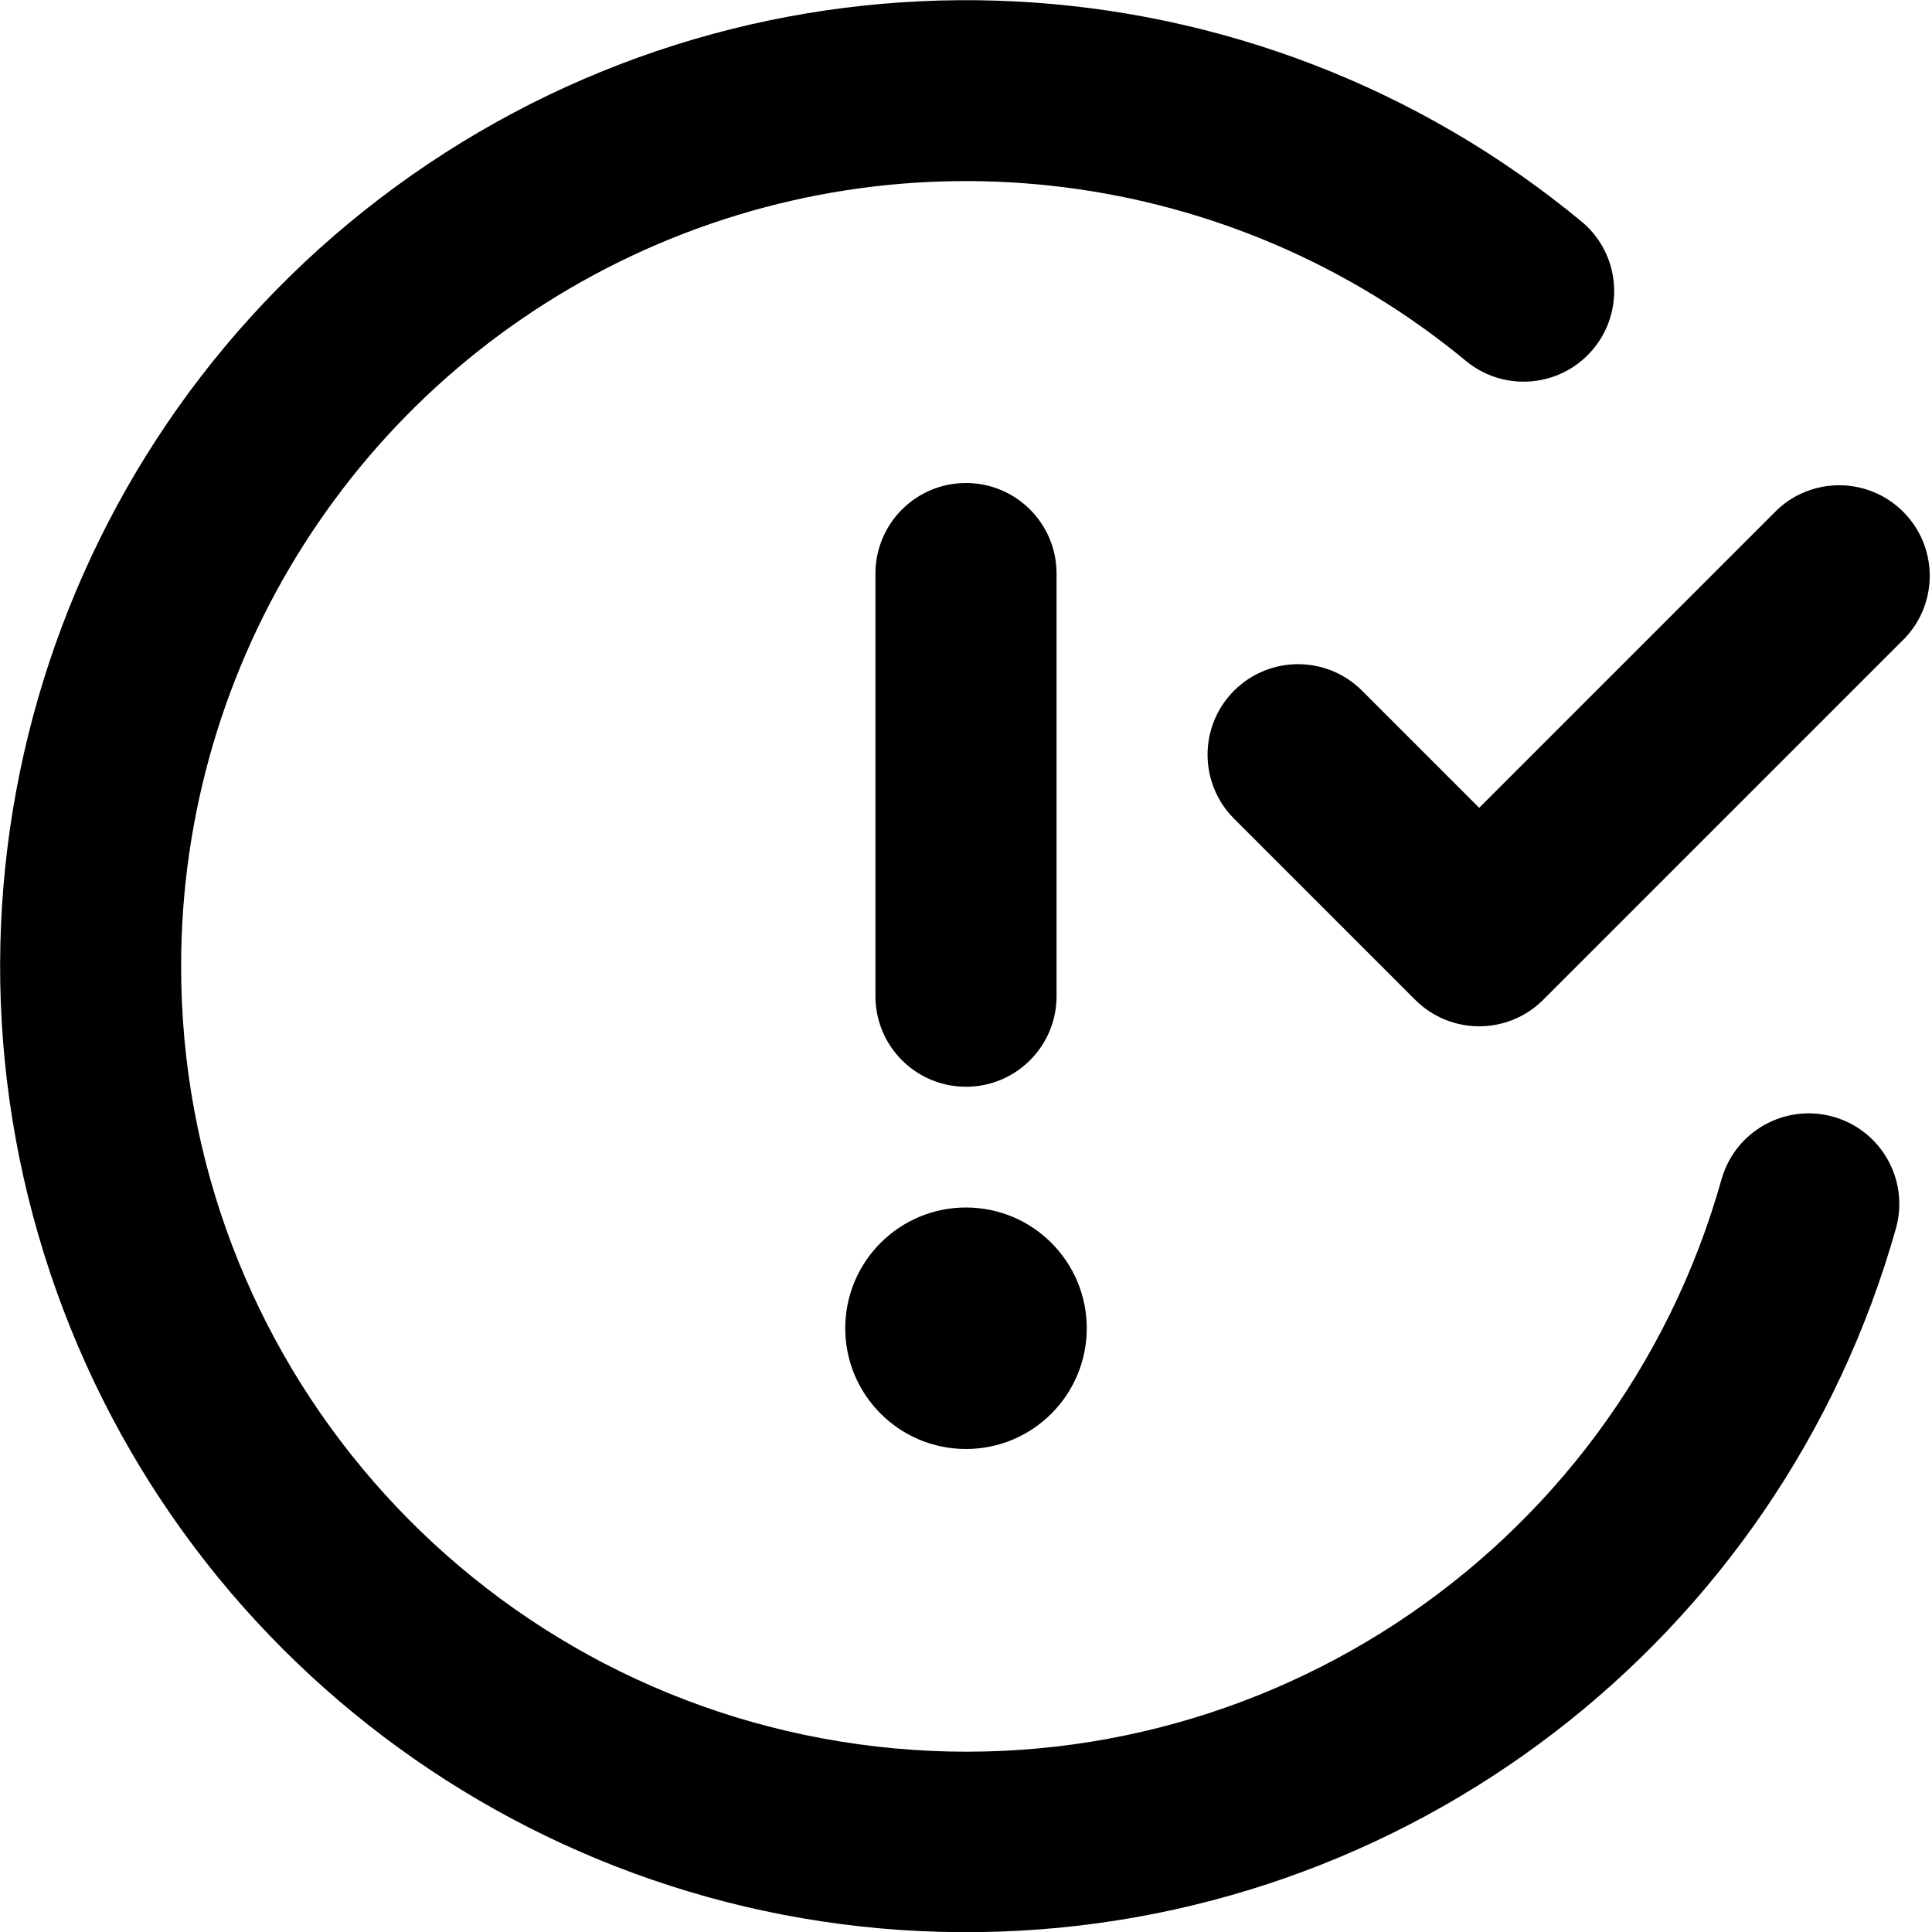
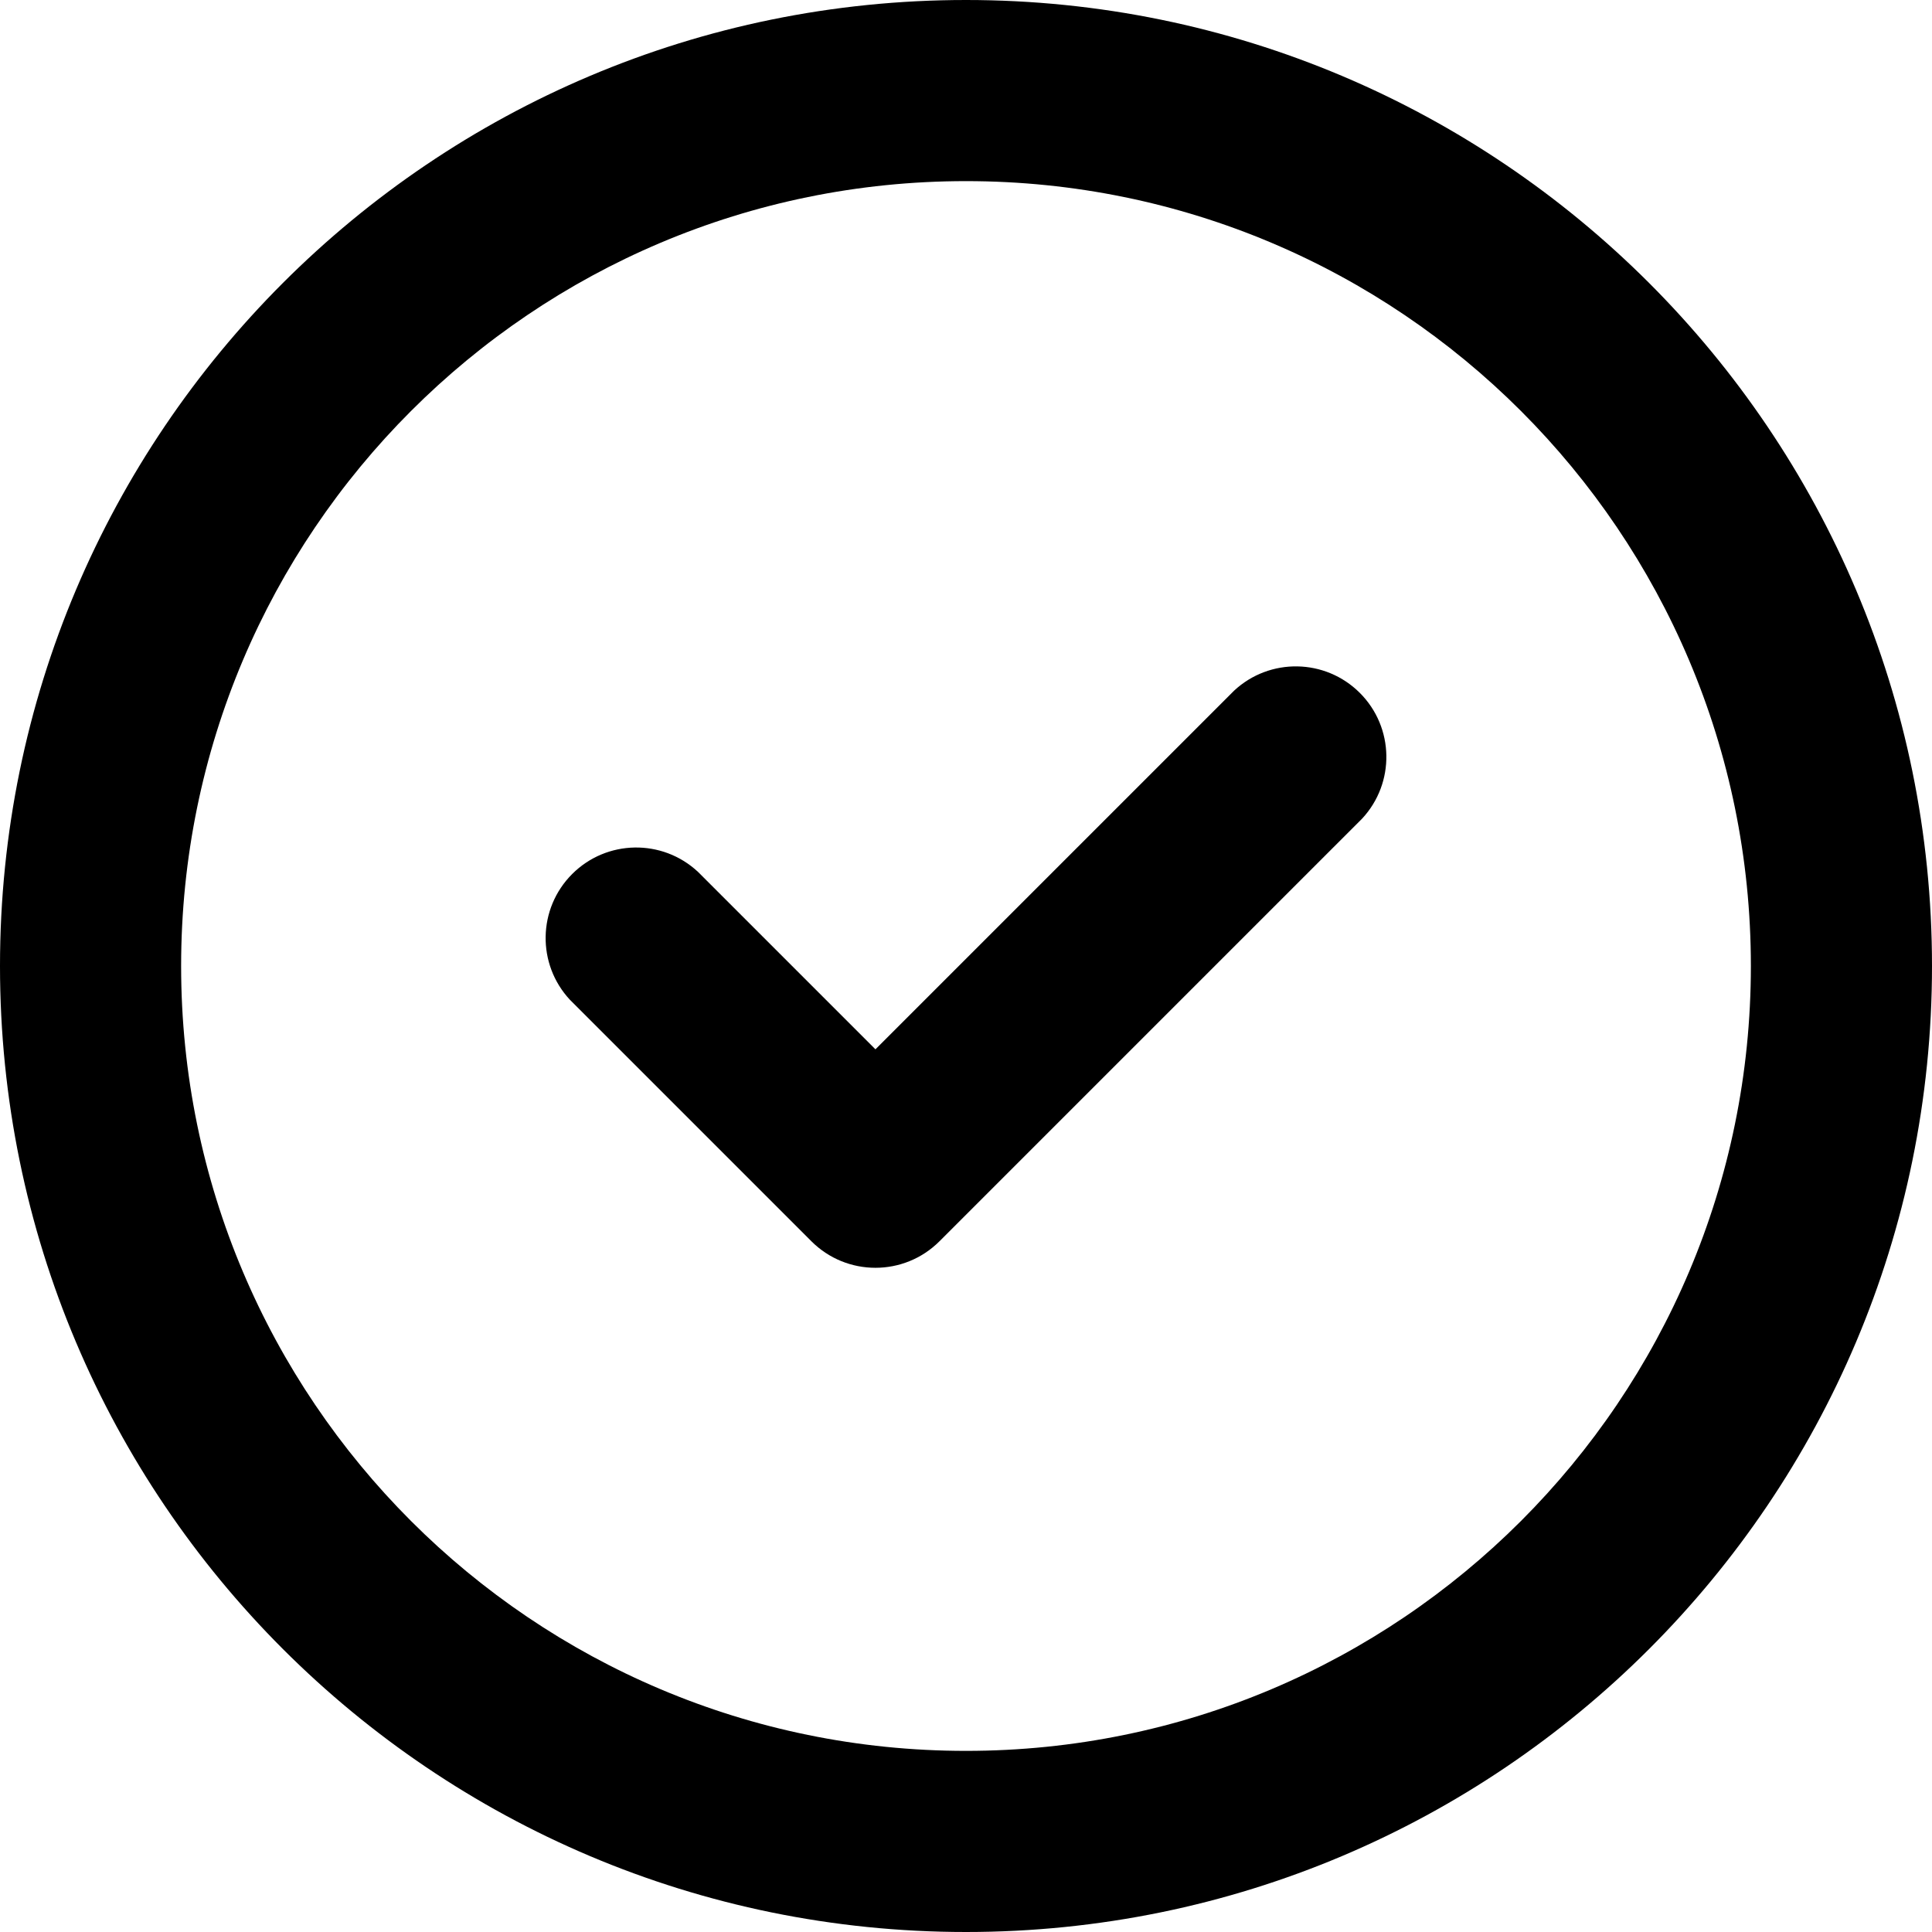
<svg xmlns="http://www.w3.org/2000/svg" fill="currentColor" viewBox="0 0 16 16">
-   <path fill-rule="evenodd" d="M1.5 8a6.5 6.5 0 0110.65-5.003.75.75 0 00.959-1.153 8 8 0 102.592 8.33.75.75 0 10-1.444-.407A6.5 6.5 0 011.5 8zM8 12a1 1 0 100-2 1 1 0 000 2zm0-8a.75.75 0 01.75.75v3.5a.75.75 0 11-1.5 0v-3.5A.75.75 0 018 4zm4.78 4.28l3-3a.75.75 0 00-1.06-1.06l-2.47 2.47-.97-.97a.749.749 0 10-1.06 1.06l1.5 1.5a.75.75 0 001.06 0z" />
+   <path d="M11.28 6.78a.75.75 0 00-1.06-1.06L7.25 8.69 5.78 7.22a.75.75 0 00-1.06 1.06l2 2a.75.75 0 001.06 0l3.5-3.5z" />
+   <path fill-rule="evenodd" d="M16 8A8 8 0 110 8a8 8 0 0116 0zm-1.5 0a6.5 6.5 0 11-13 0 6.5 6.5 0 0113 0z" />
</svg>
